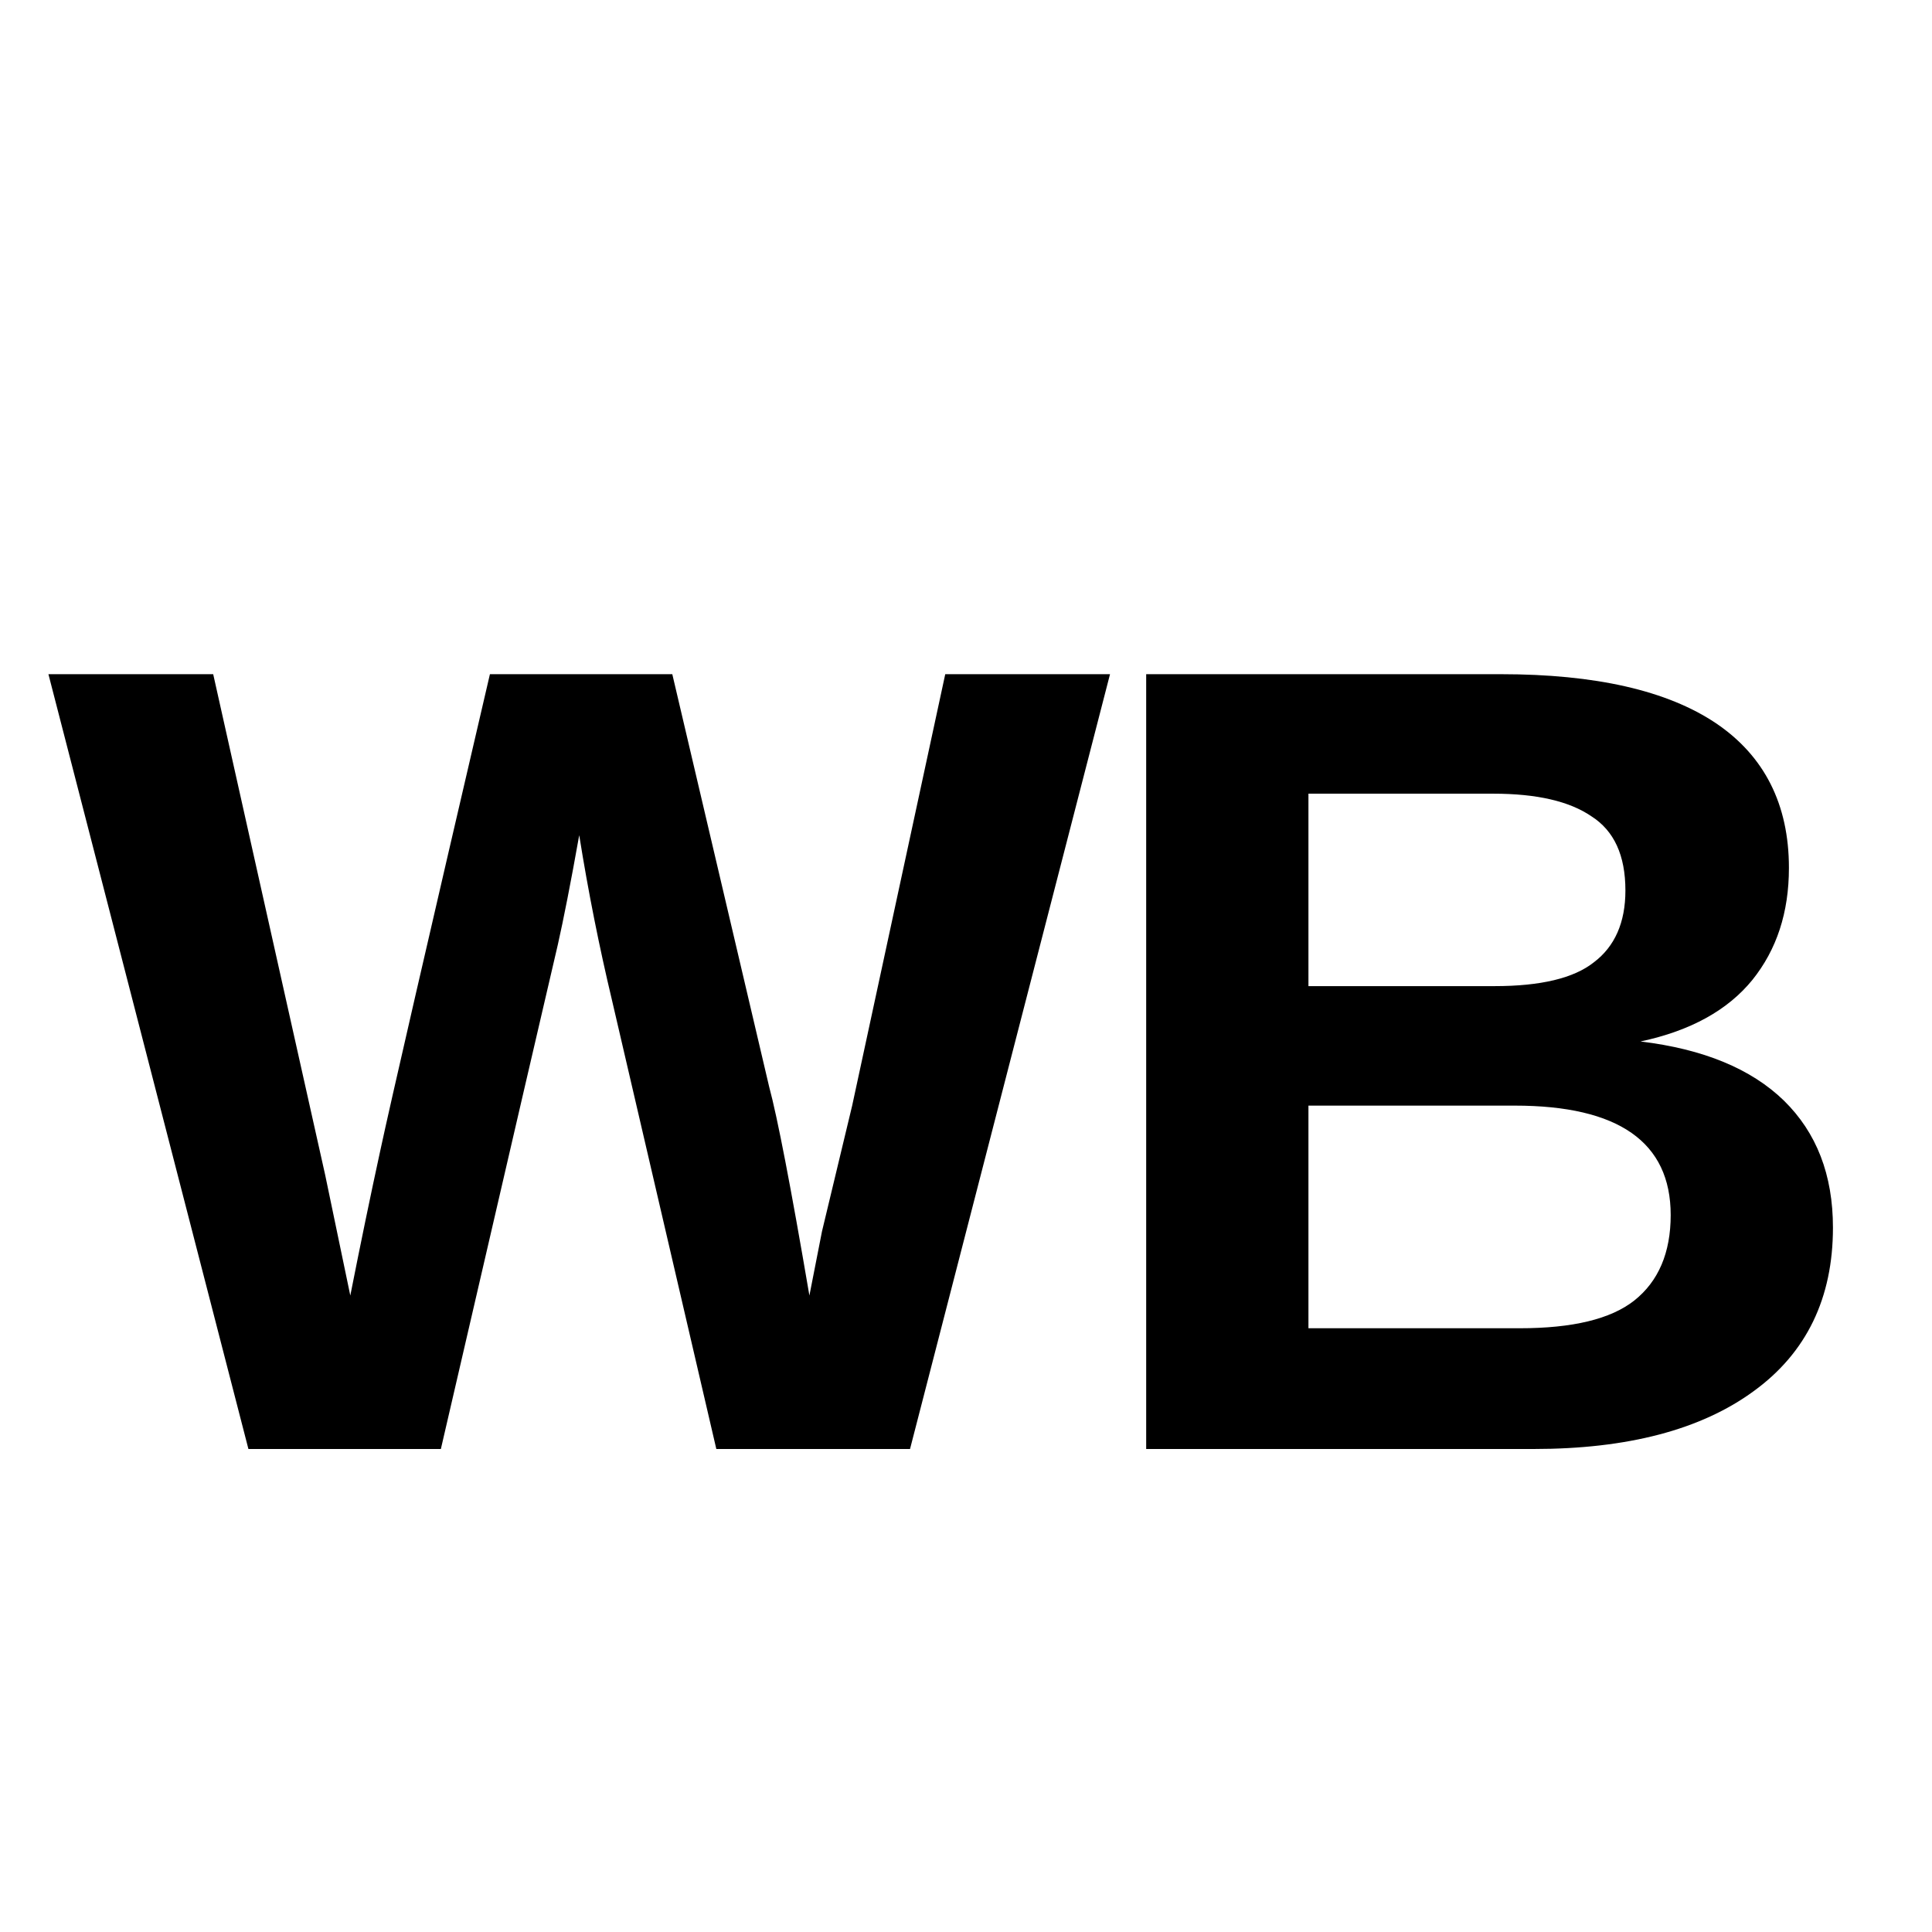
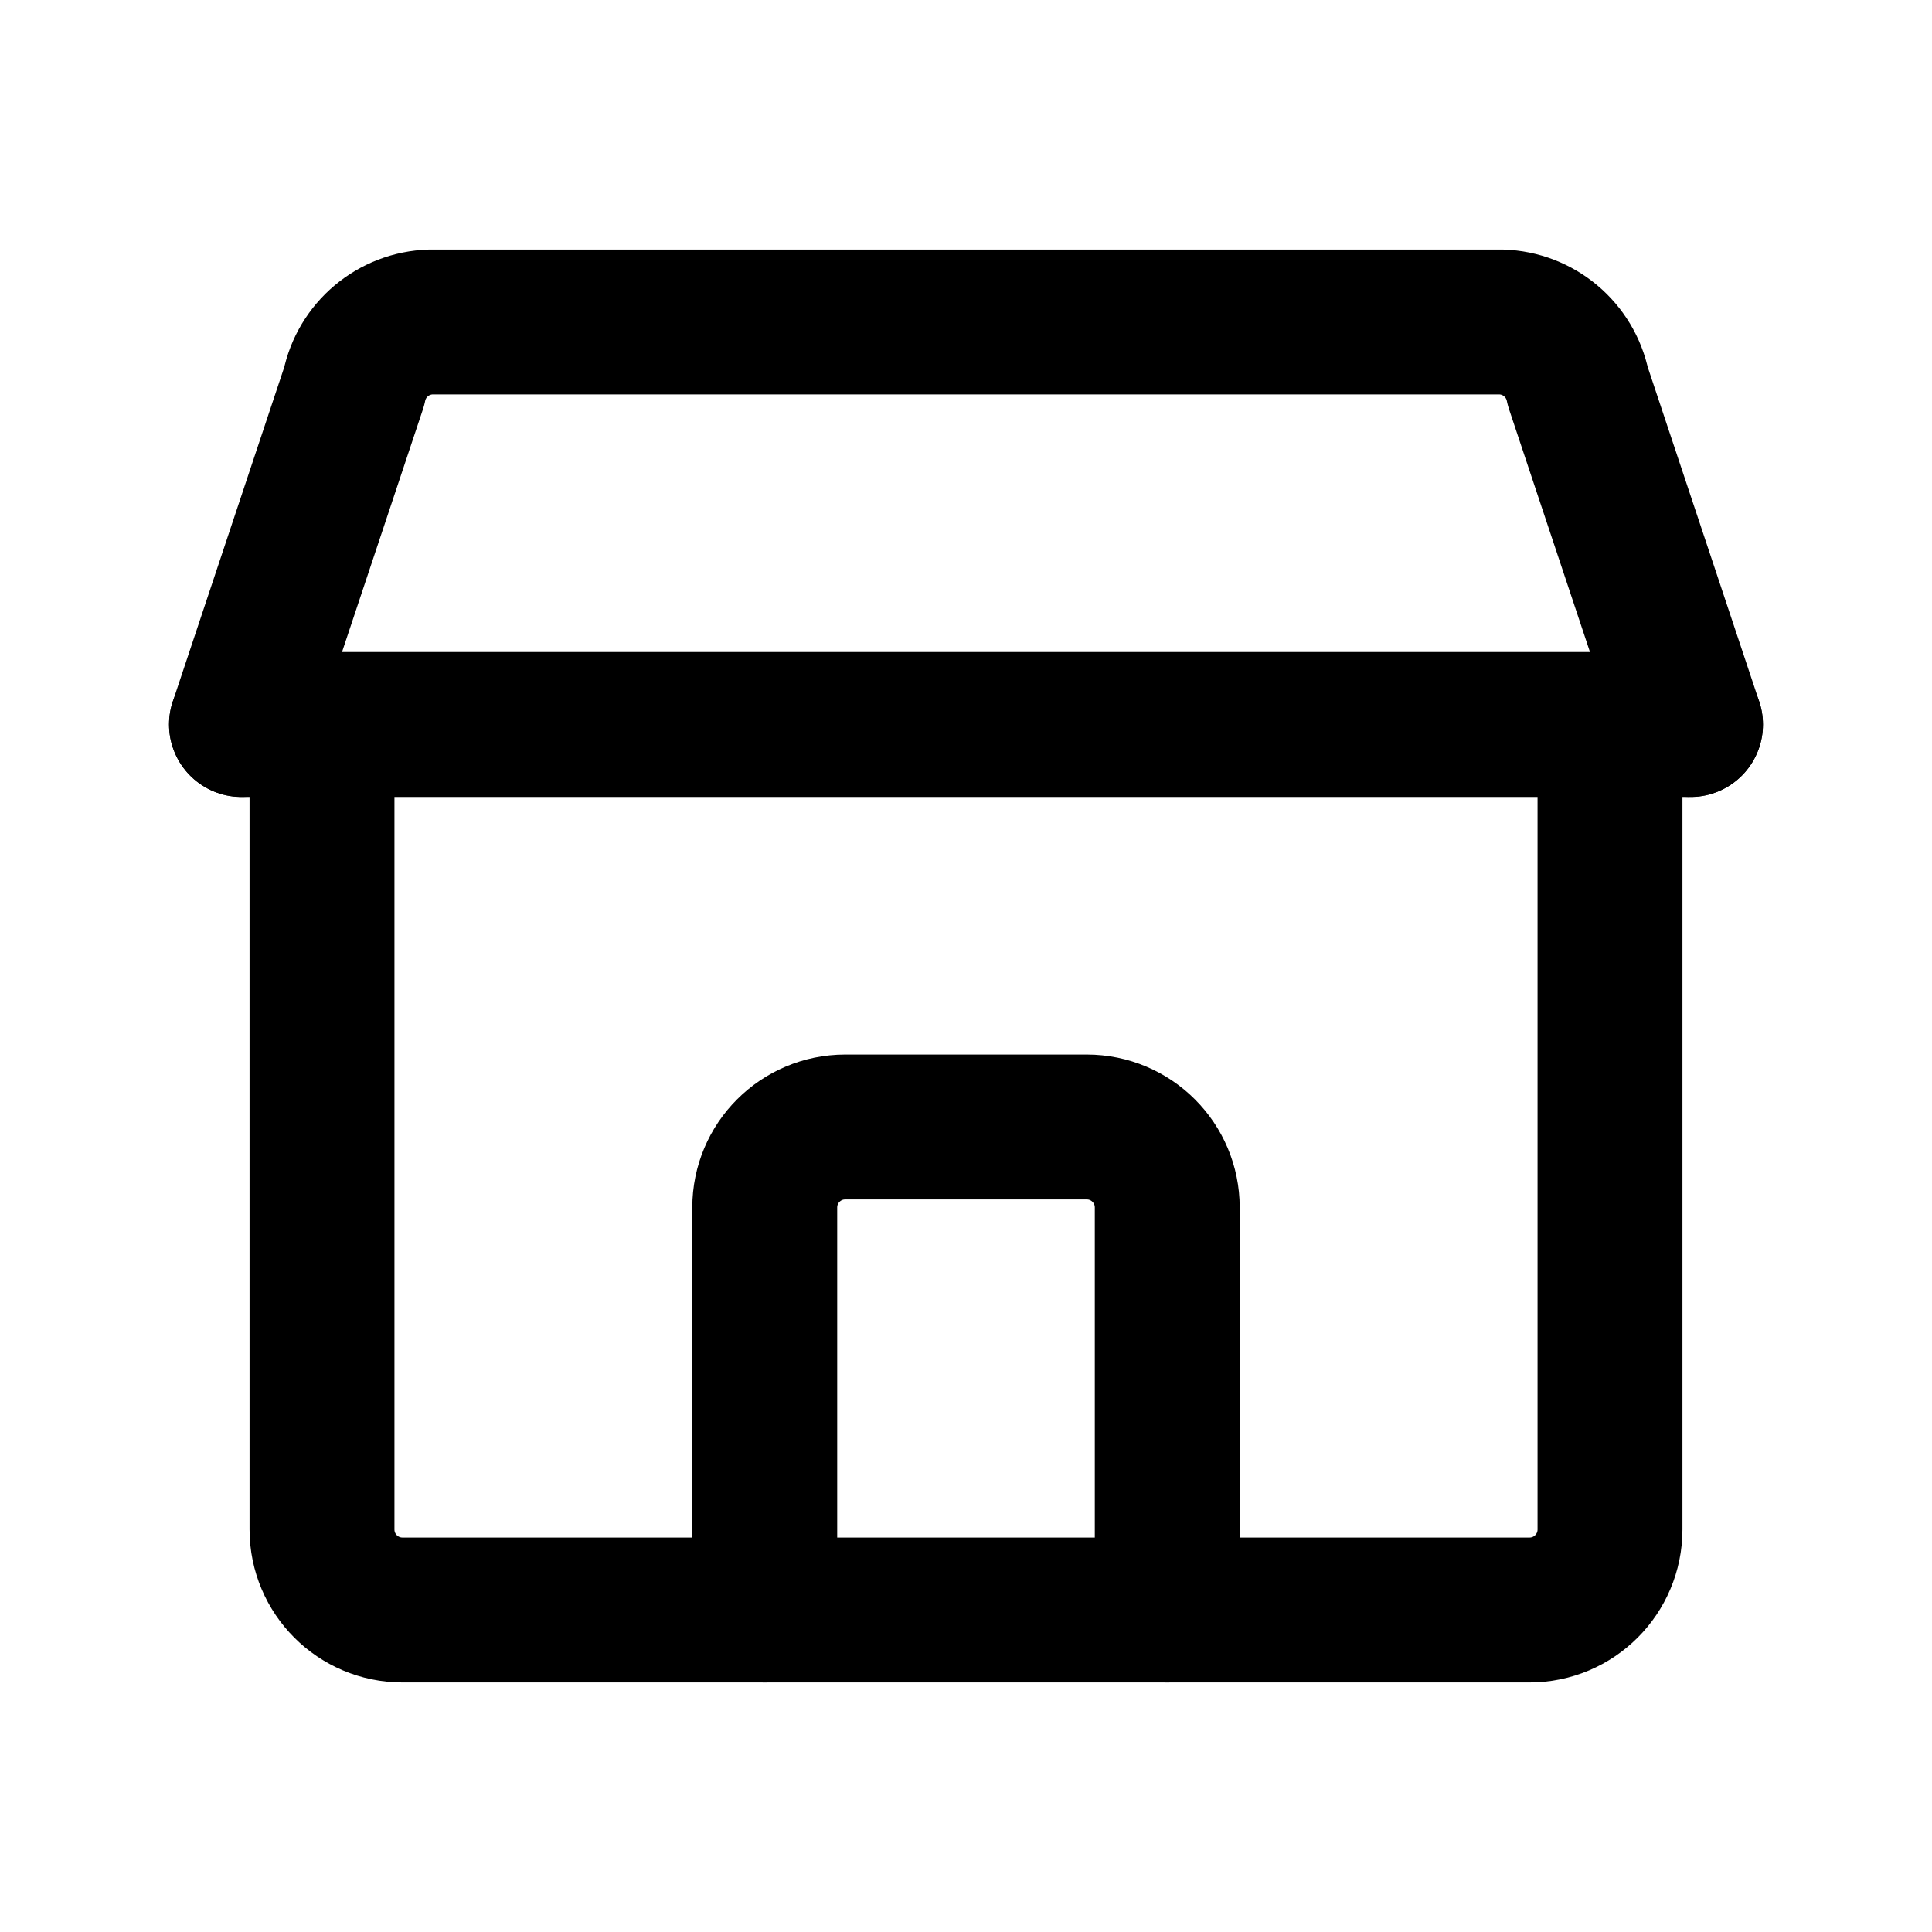
- <svg xmlns="http://www.w3.org/2000/svg" width="24" height="24" viewBox="0 0 24 24">
-   <text x="12" y="18" text-anchor="middle" font-family="Arial, Helvetica, sans-serif" font-size="14" font-weight="900" letter-spacing="-0.5" fill="#000">WB</text>
+ <svg xmlns="http://www.w3.org/2000/svg" width="24" height="24" viewBox="0 0 24 24" fill="none" stroke="currentColor" stroke-width="1.8" stroke-linecap="round" stroke-linejoin="round">
+   <path d="M3 9l1.4-4.2A1 1 0 0 1 5.35 4h13.3a1 1 0 0 1 .95.8L21 9" />
+   <path d="M4 9.5V19a1 1 0 0 0 1 1h14a1 1 0 0 0 1-1V9.5" />
+   <path d="M3 9h18" />
+   <path d="M9.5 20v-5a1 1 0 0 1 1-1h3a1 1 0 0 1 1 1v5" />
</svg>
